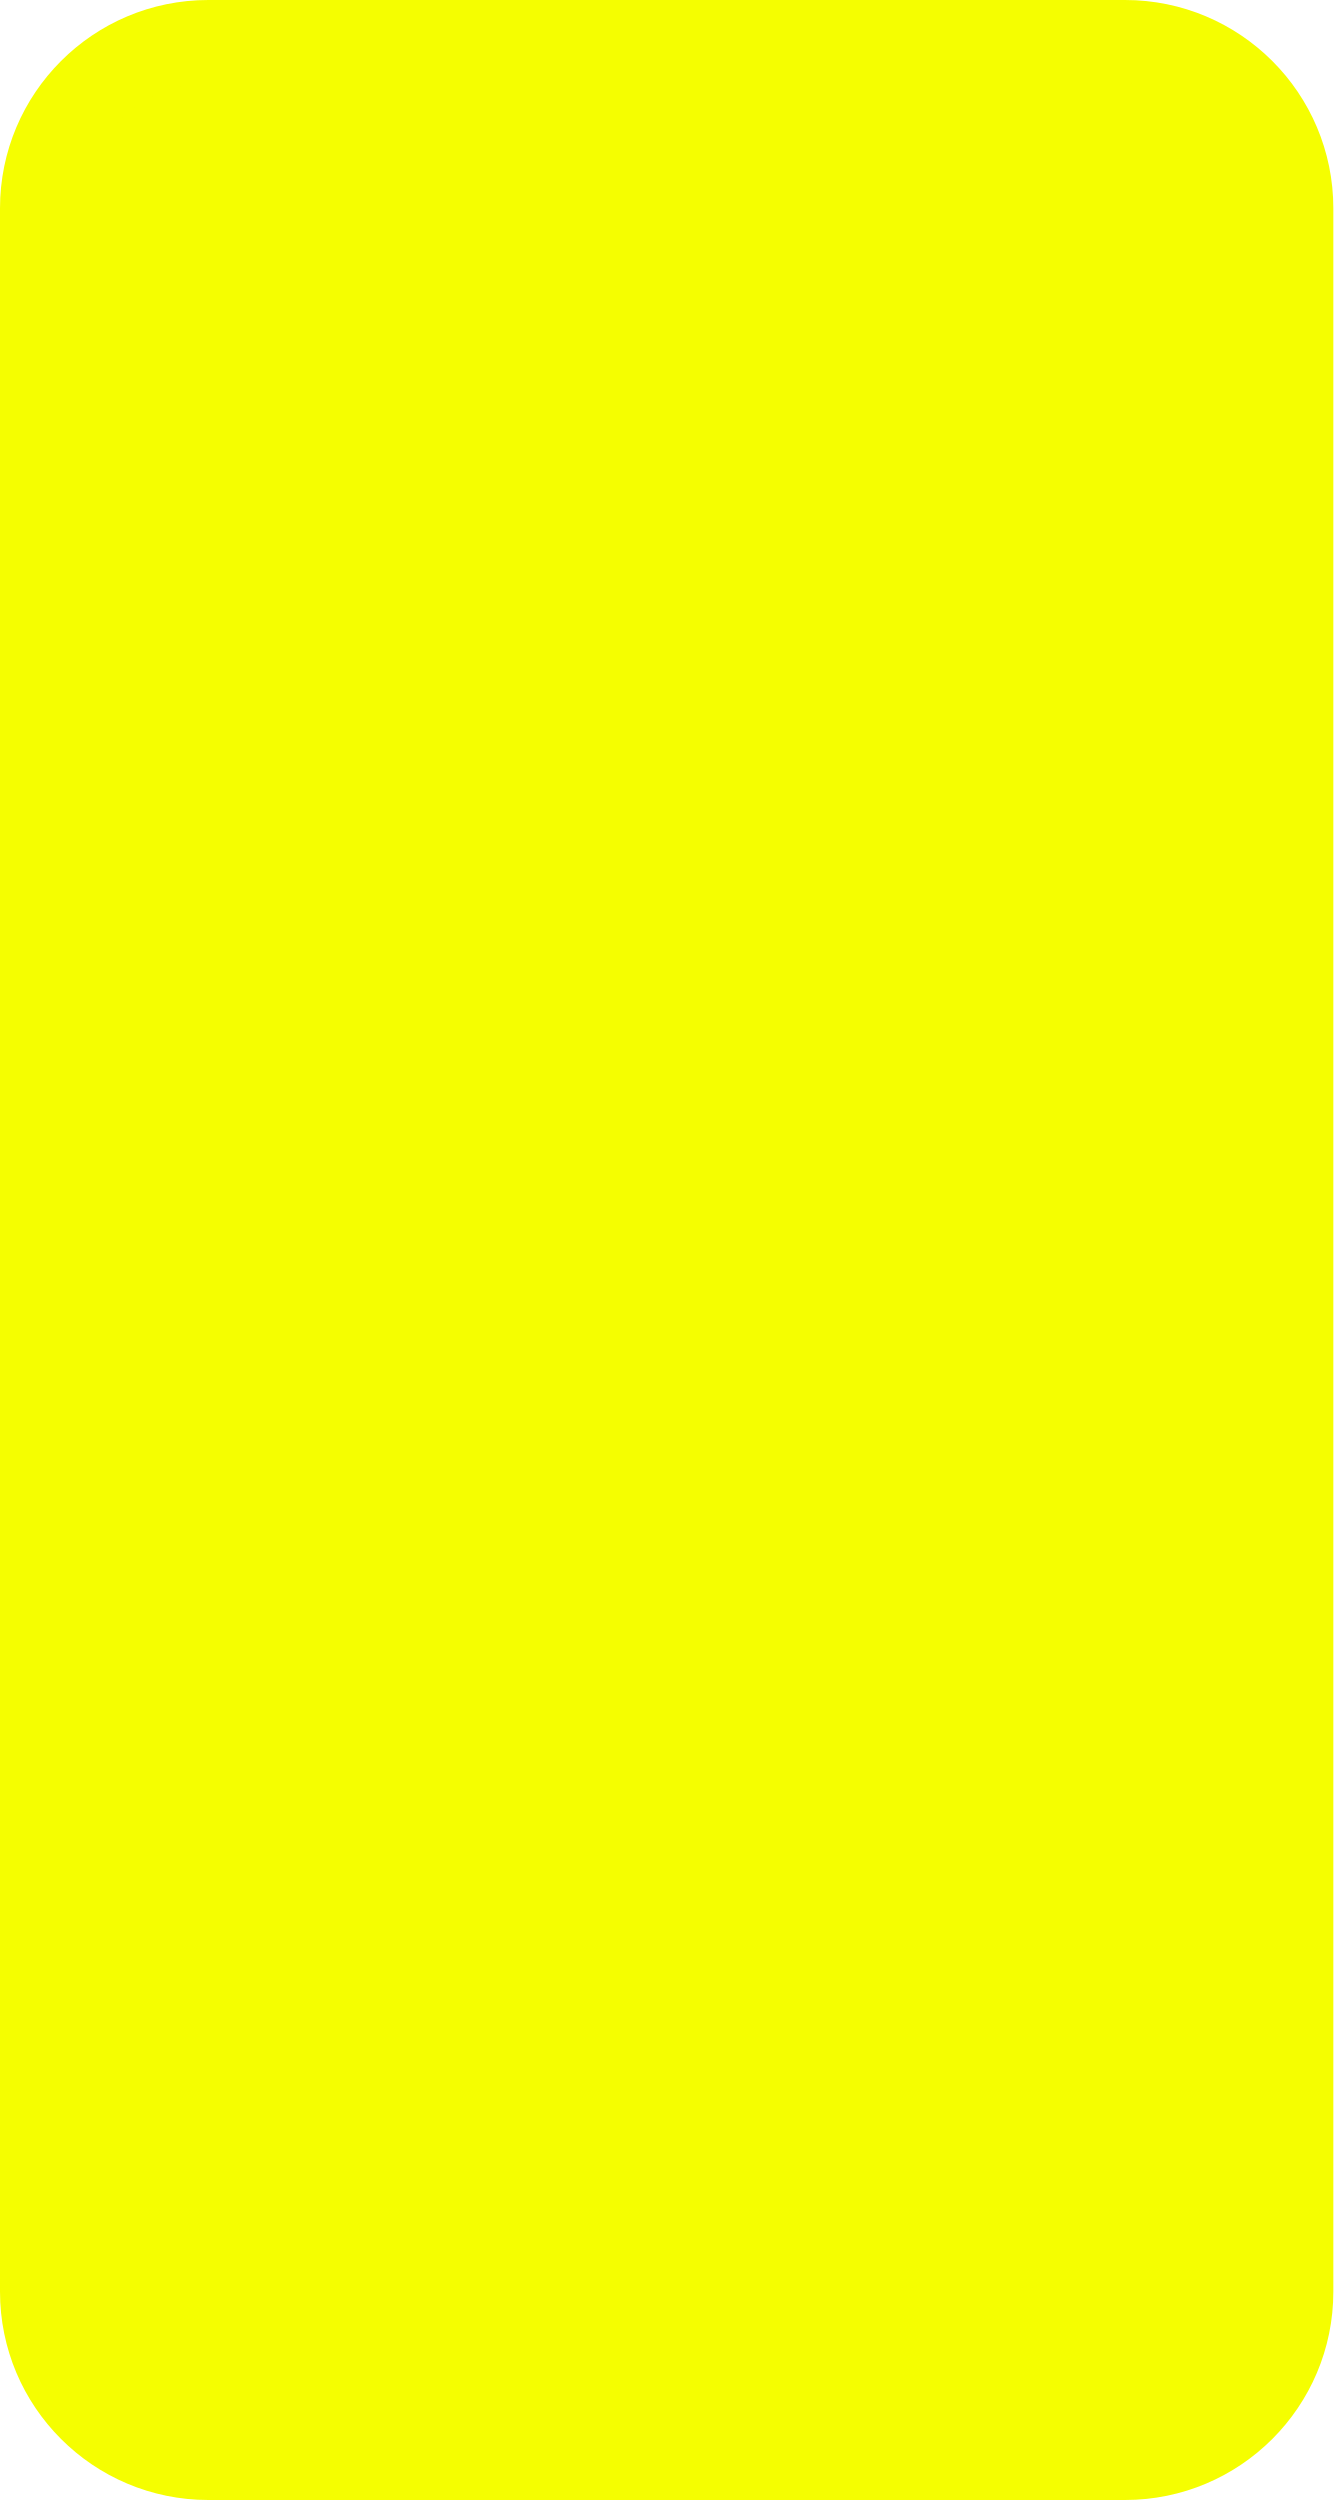
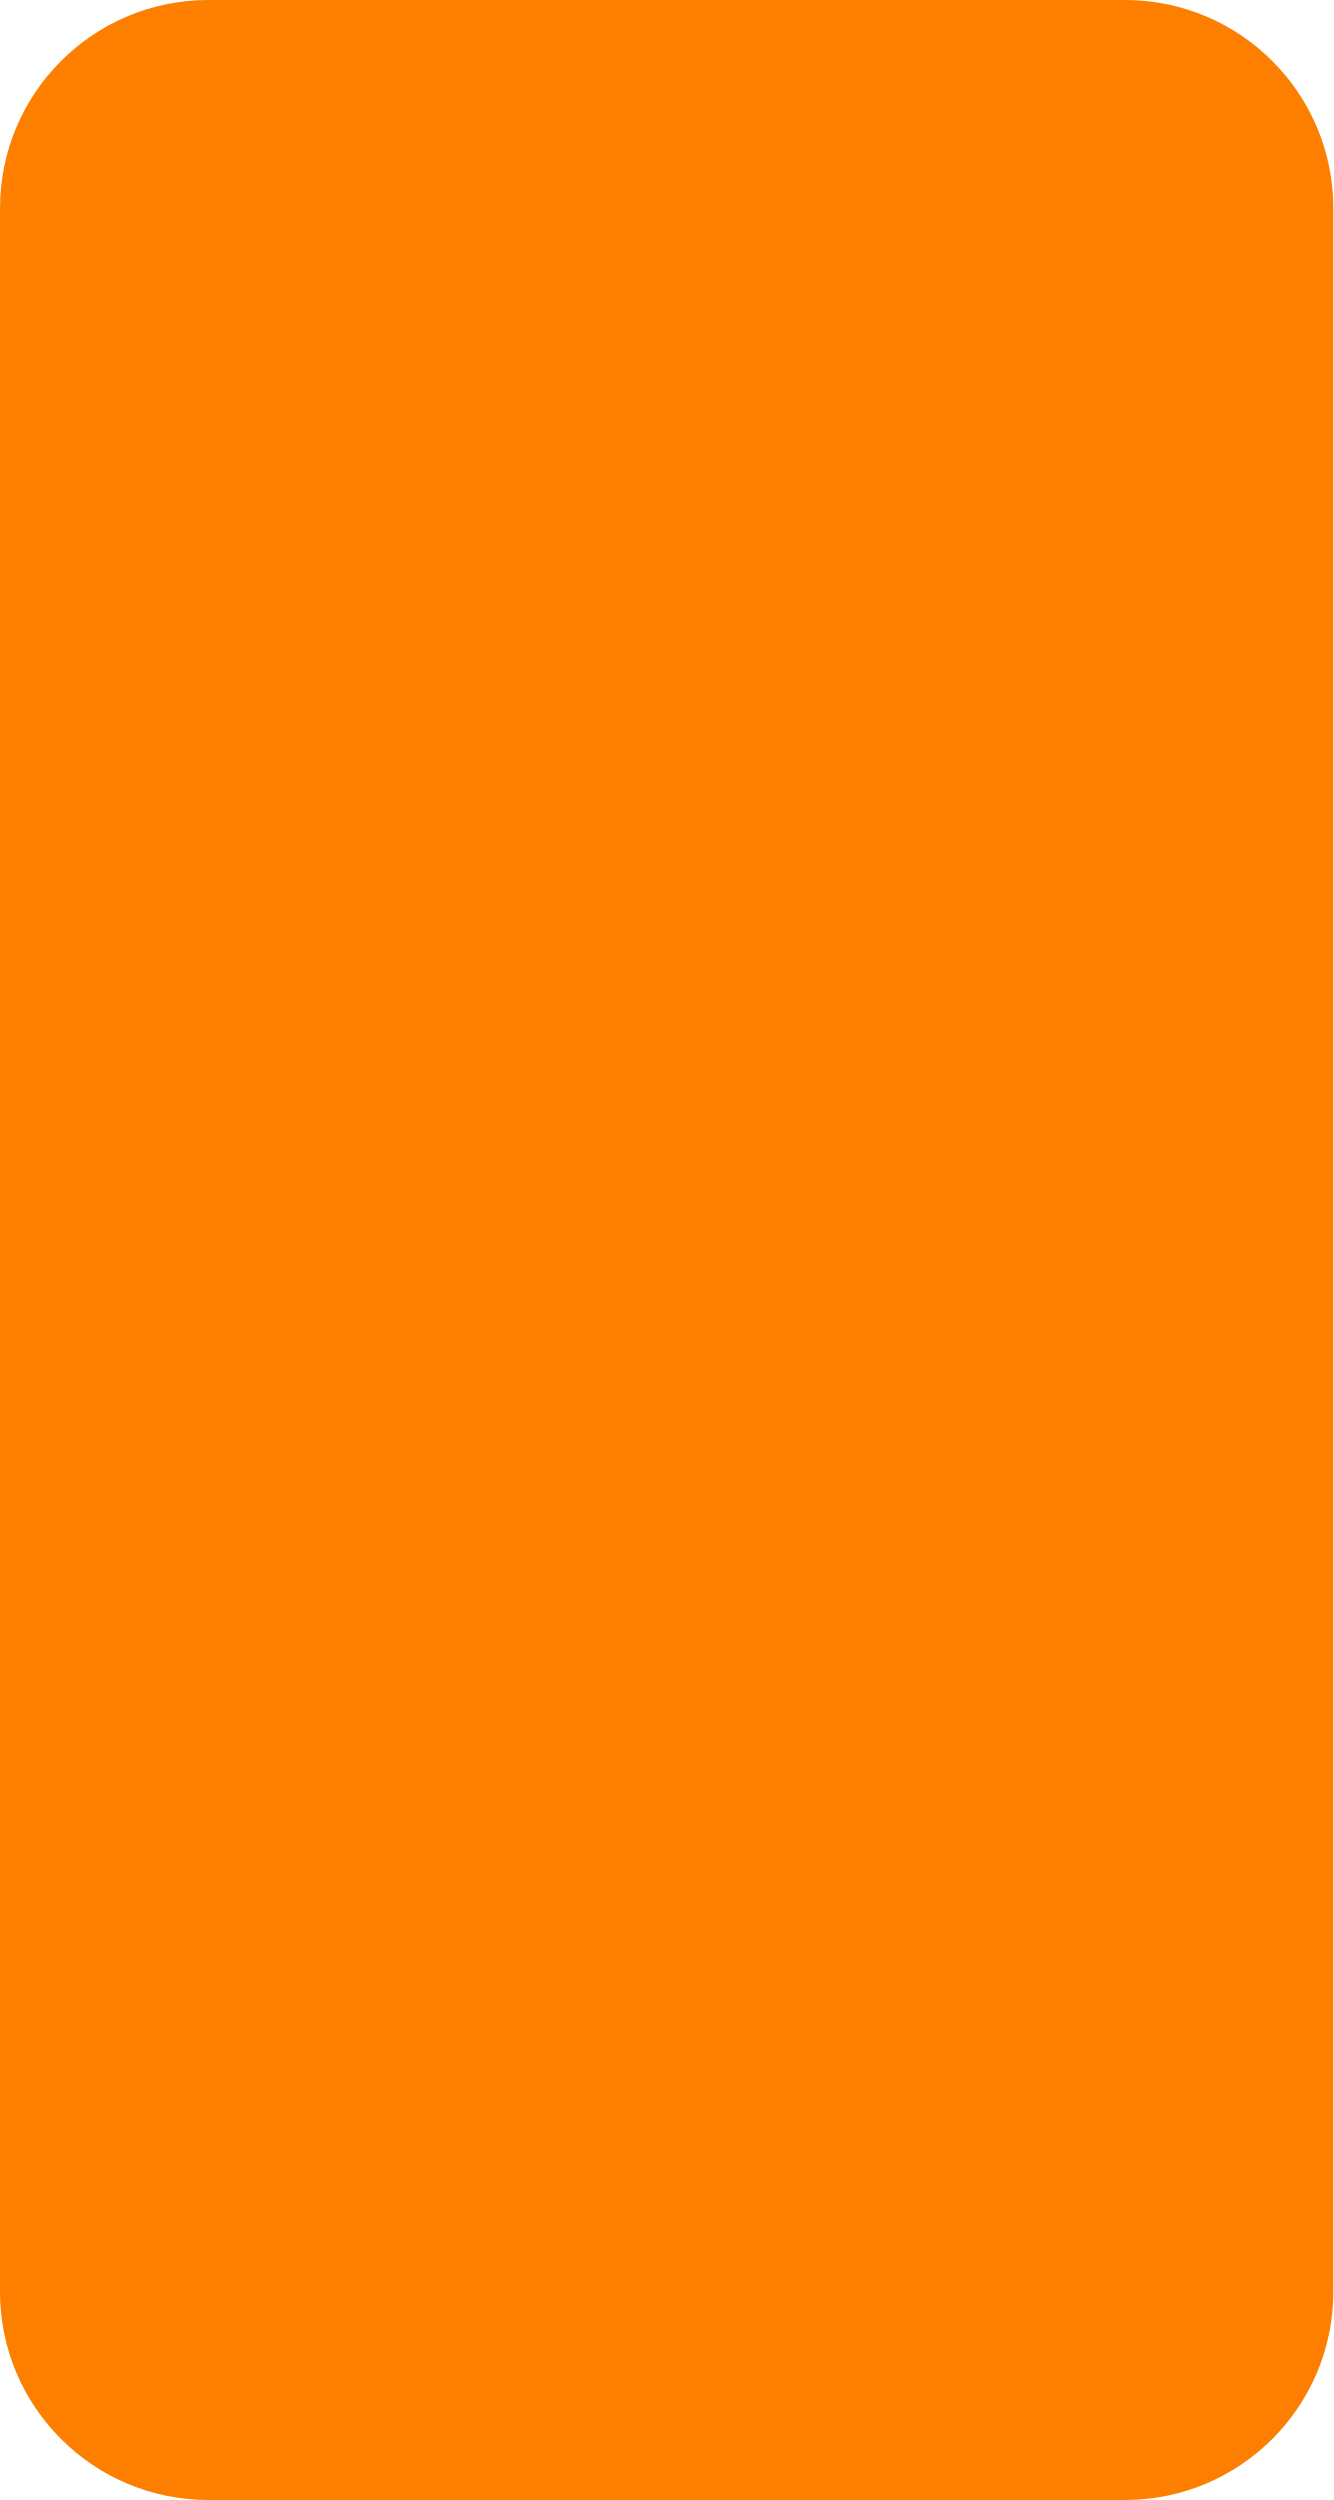
<svg xmlns="http://www.w3.org/2000/svg" width="100%" height="100%" viewBox="0 0 16 30">
-   <rect x="0.5" y="0.5" width="15" height="29" rx="2" ry="2" id="shield" style="fill:#f5fe00;stroke:#f5fe00;stroke-width:1;" />
+   <rect x="0.5" y="0.5" width="15" height="29" rx="2" ry="2" id="shield" style="fill:#fe7f00;stroke:#fe7f00;stroke-width:1;" />
</svg>
